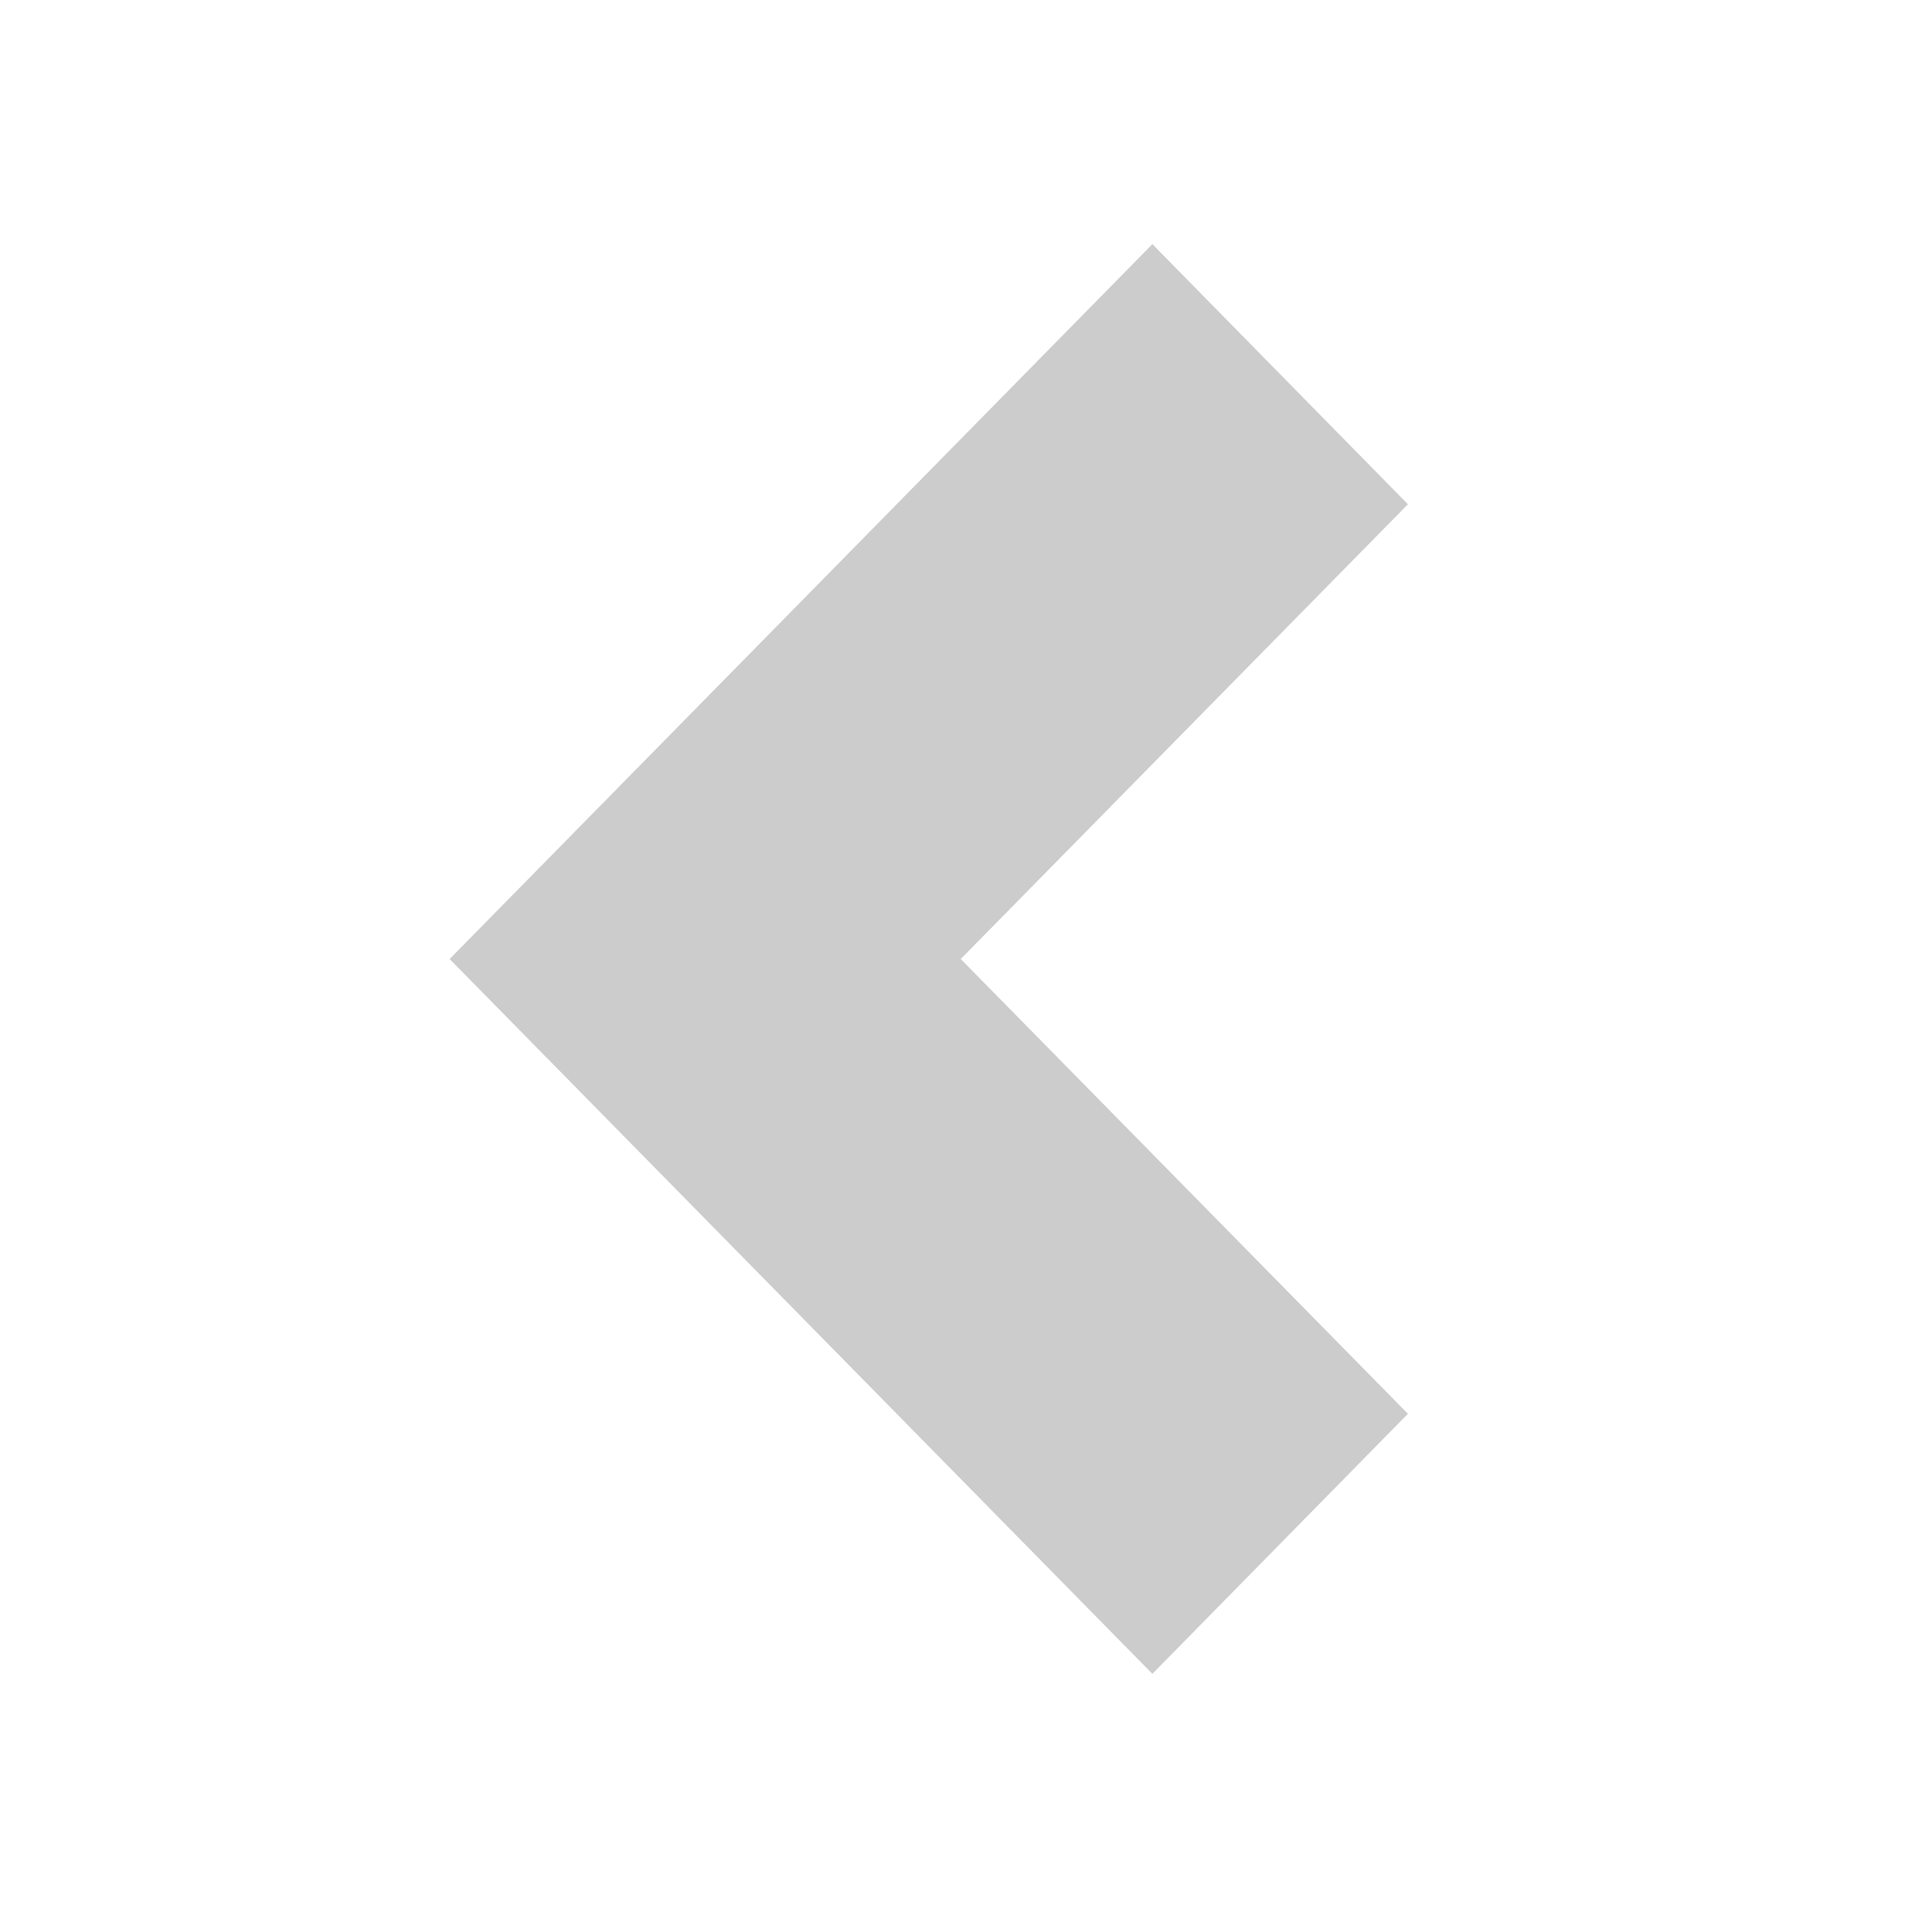
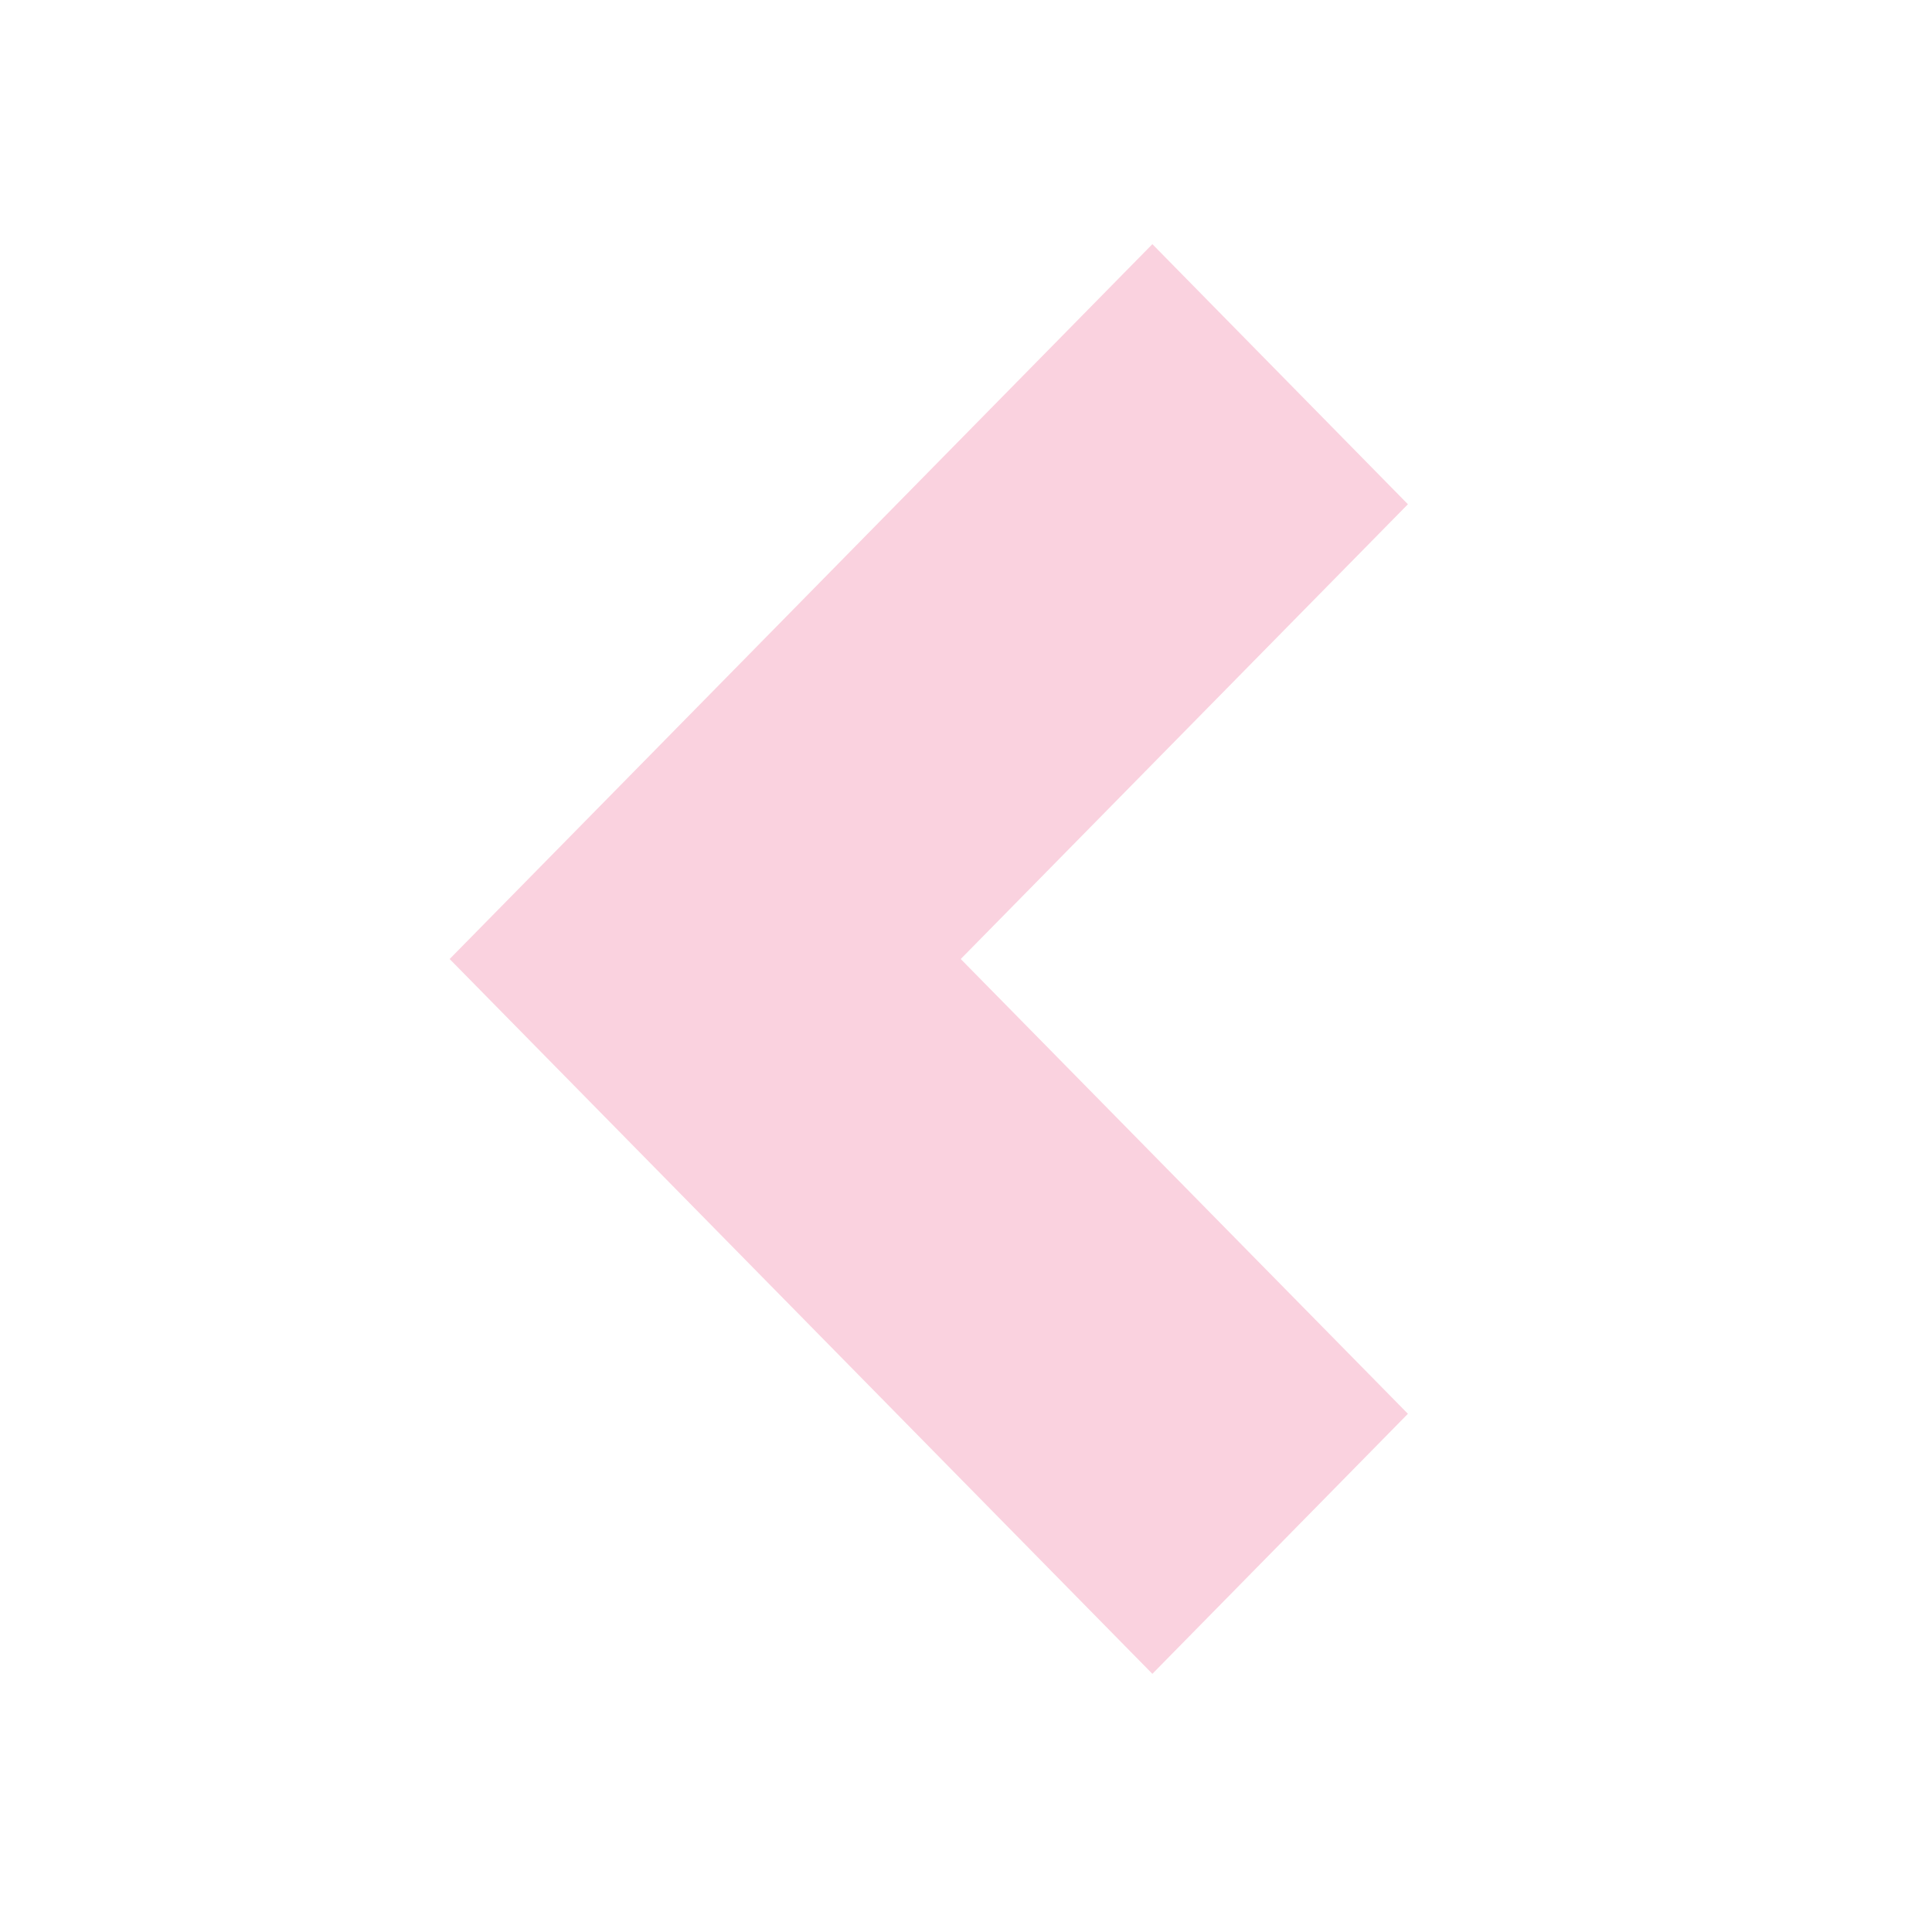
<svg xmlns="http://www.w3.org/2000/svg" width="200" height="200" viewBox="0 0 200 200">
  <g>
    <rect height="202" width="202" y="-1" x="-1" fill="none" id="canvas_background" />
    <g y="0" x="0" width="100%" height="100%" display="none" overflow="visible" id="canvasGrid">
      <rect height="100%" width="100%" y="0" x="0" stroke-width="0" fill="url(#gridpattern)" />
    </g>
  </g>
  <g>
-     <path d="m145.747,52.2l-46.291,47.077l46.291,47.078l-26.454,26.92l-72.746,-73.998l72.746,-74.003" stroke-width="1.5" fill-opacity="0.2" fill="#000000" id="svg_1" />
+     <path d="m145.747,52.2l-46.291,47.077l46.291,47.078l-26.454,26.92l-72.746,-73.998l72.746,-74.003" stroke-width="1.5" fill-opacity="0.2" fill="#E91E63" id="svg_1" />
  </g>
</svg>
